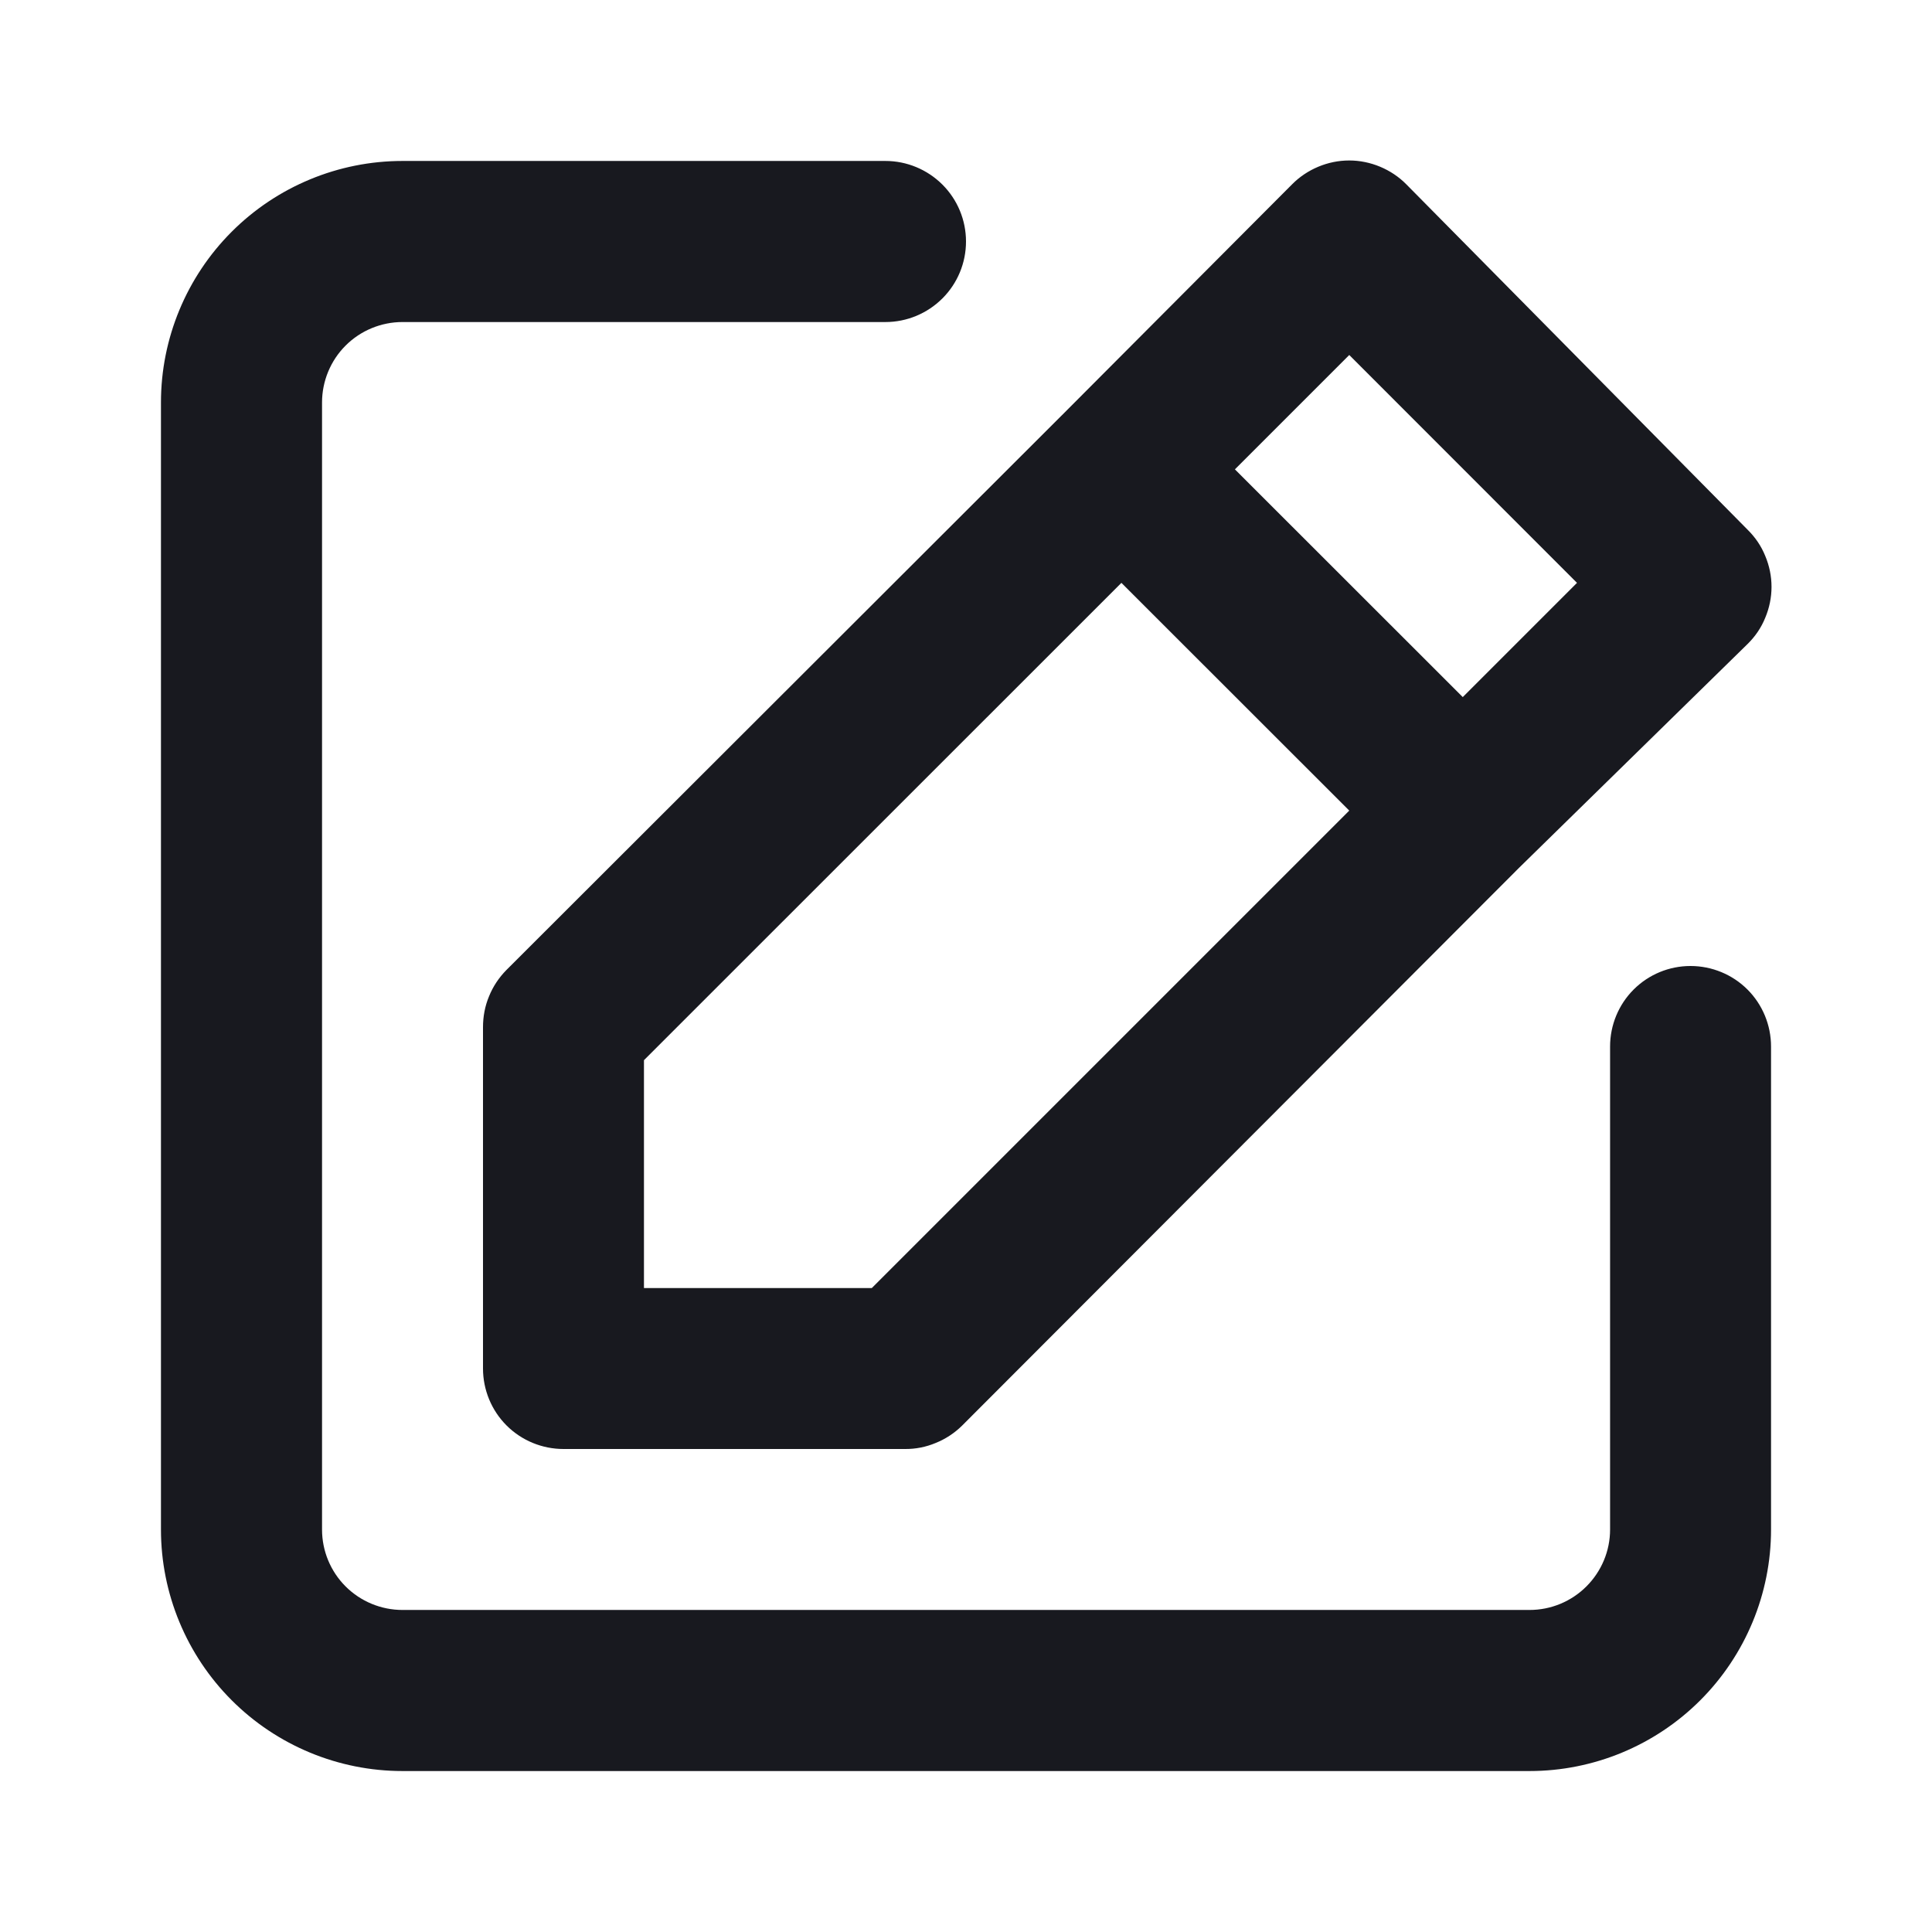
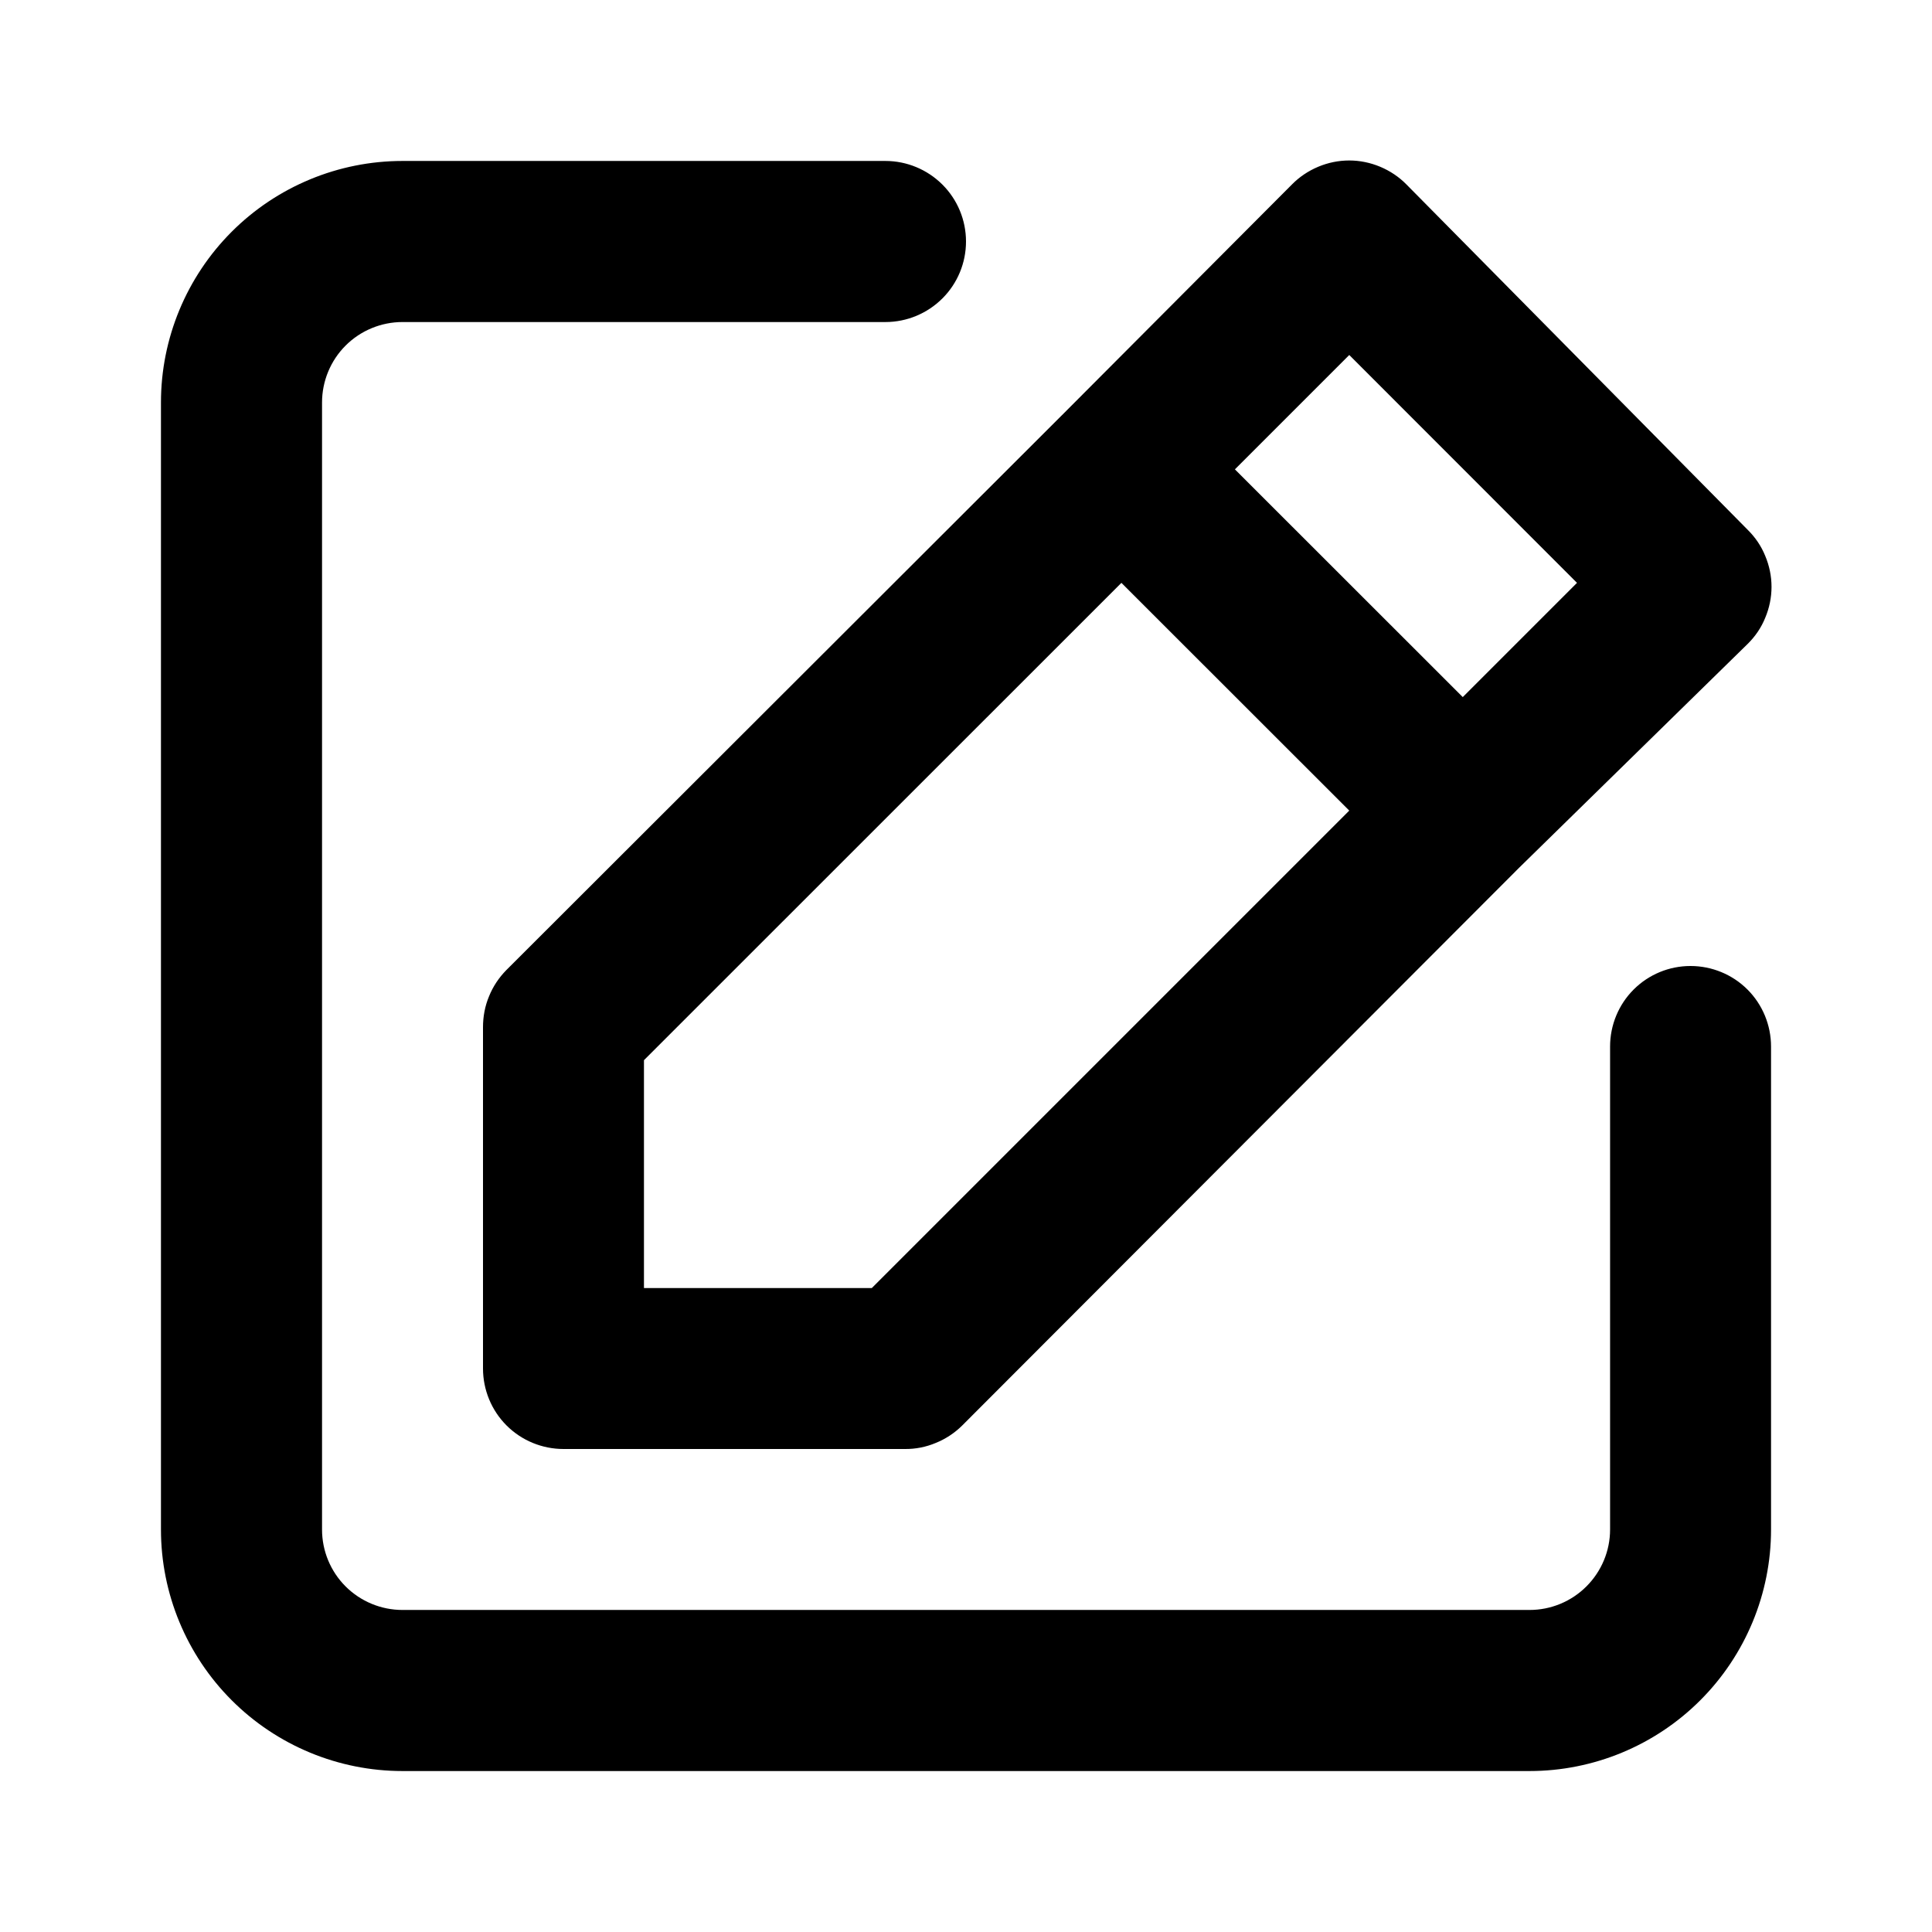
- <svg xmlns="http://www.w3.org/2000/svg" width="16" height="16" viewBox="0 0 16 16" fill="none">
-   <path d="M14 8C13.823 8 13.654 8.07 13.529 8.195C13.404 8.32 13.334 8.49 13.334 8.667V12.667C13.334 12.844 13.263 13.013 13.138 13.138C13.013 13.263 12.844 13.333 12.667 13.333H3.333C3.157 13.333 2.987 13.263 2.862 13.138C2.737 13.013 2.667 12.844 2.667 12.667V3.333C2.667 3.157 2.737 2.987 2.862 2.862C2.987 2.737 3.157 2.667 3.333 2.667H7.333C7.51 2.667 7.68 2.596 7.805 2.471C7.93 2.346 8 2.177 8 2C8 1.823 7.93 1.654 7.805 1.529C7.68 1.404 7.51 1.333 7.333 1.333H3.333C2.803 1.333 2.294 1.544 1.919 1.919C1.544 2.294 1.333 2.803 1.333 3.333V12.667C1.333 13.197 1.544 13.706 1.919 14.081C2.294 14.456 2.803 14.667 3.333 14.667H12.667C13.197 14.667 13.706 14.456 14.081 14.081C14.456 13.706 14.667 13.197 14.667 12.667V8.667C14.667 8.49 14.597 8.32 14.472 8.195C14.347 8.07 14.177 8 14 8ZM4 8.507V11.333C4 11.51 4.07 11.68 4.195 11.805C4.32 11.93 4.49 12 4.667 12H7.494C7.581 12.001 7.668 11.984 7.749 11.95C7.831 11.917 7.905 11.868 7.967 11.807L12.58 7.187L14.473 5.333C14.536 5.271 14.586 5.198 14.619 5.116C14.653 5.035 14.671 4.948 14.671 4.86C14.671 4.772 14.653 4.685 14.619 4.604C14.586 4.522 14.536 4.449 14.473 4.387L11.647 1.527C11.585 1.464 11.511 1.415 11.43 1.381C11.349 1.347 11.261 1.329 11.174 1.329C11.085 1.329 10.998 1.347 10.917 1.381C10.836 1.415 10.762 1.464 10.7 1.527L8.82 3.413L4.194 8.033C4.132 8.096 4.083 8.169 4.05 8.251C4.016 8.332 4 8.419 4 8.507ZM11.174 2.94L13.06 4.827L12.114 5.773L10.227 3.887L11.174 2.94ZM5.333 8.78L9.287 4.827L11.174 6.713L7.22 10.667H5.333V8.78Z" fill="#18191F" />
+ <svg xmlns="http://www.w3.org/2000/svg" width="16" height="16" viewBox="0 0 16 16" fill="current">
+   <path d="M14 8C13.823 8 13.654 8.07 13.529 8.195C13.404 8.32 13.334 8.49 13.334 8.667V12.667C13.334 12.844 13.263 13.013 13.138 13.138C13.013 13.263 12.844 13.333 12.667 13.333H3.333C3.157 13.333 2.987 13.263 2.862 13.138C2.737 13.013 2.667 12.844 2.667 12.667V3.333C2.667 3.157 2.737 2.987 2.862 2.862C2.987 2.737 3.157 2.667 3.333 2.667H7.333C7.51 2.667 7.68 2.596 7.805 2.471C7.93 2.346 8 2.177 8 2C8 1.823 7.93 1.654 7.805 1.529C7.68 1.404 7.51 1.333 7.333 1.333H3.333C2.803 1.333 2.294 1.544 1.919 1.919C1.544 2.294 1.333 2.803 1.333 3.333V12.667C1.333 13.197 1.544 13.706 1.919 14.081C2.294 14.456 2.803 14.667 3.333 14.667H12.667C13.197 14.667 13.706 14.456 14.081 14.081C14.456 13.706 14.667 13.197 14.667 12.667V8.667C14.667 8.49 14.597 8.32 14.472 8.195C14.347 8.07 14.177 8 14 8ZM4 8.507V11.333C4 11.51 4.07 11.68 4.195 11.805C4.32 11.93 4.49 12 4.667 12H7.494C7.581 12.001 7.668 11.984 7.749 11.95C7.831 11.917 7.905 11.868 7.967 11.807L12.58 7.187L14.473 5.333C14.536 5.271 14.586 5.198 14.619 5.116C14.653 5.035 14.671 4.948 14.671 4.86C14.671 4.772 14.653 4.685 14.619 4.604C14.586 4.522 14.536 4.449 14.473 4.387L11.647 1.527C11.585 1.464 11.511 1.415 11.43 1.381C11.349 1.347 11.261 1.329 11.174 1.329C11.085 1.329 10.998 1.347 10.917 1.381C10.836 1.415 10.762 1.464 10.7 1.527L8.82 3.413L4.194 8.033C4.132 8.096 4.083 8.169 4.05 8.251C4.016 8.332 4 8.419 4 8.507ZM11.174 2.94L13.06 4.827L12.114 5.773L10.227 3.887L11.174 2.94ZM5.333 8.78L9.287 4.827L11.174 6.713L7.22 10.667H5.333V8.78Z" fill="current" />
</svg>
